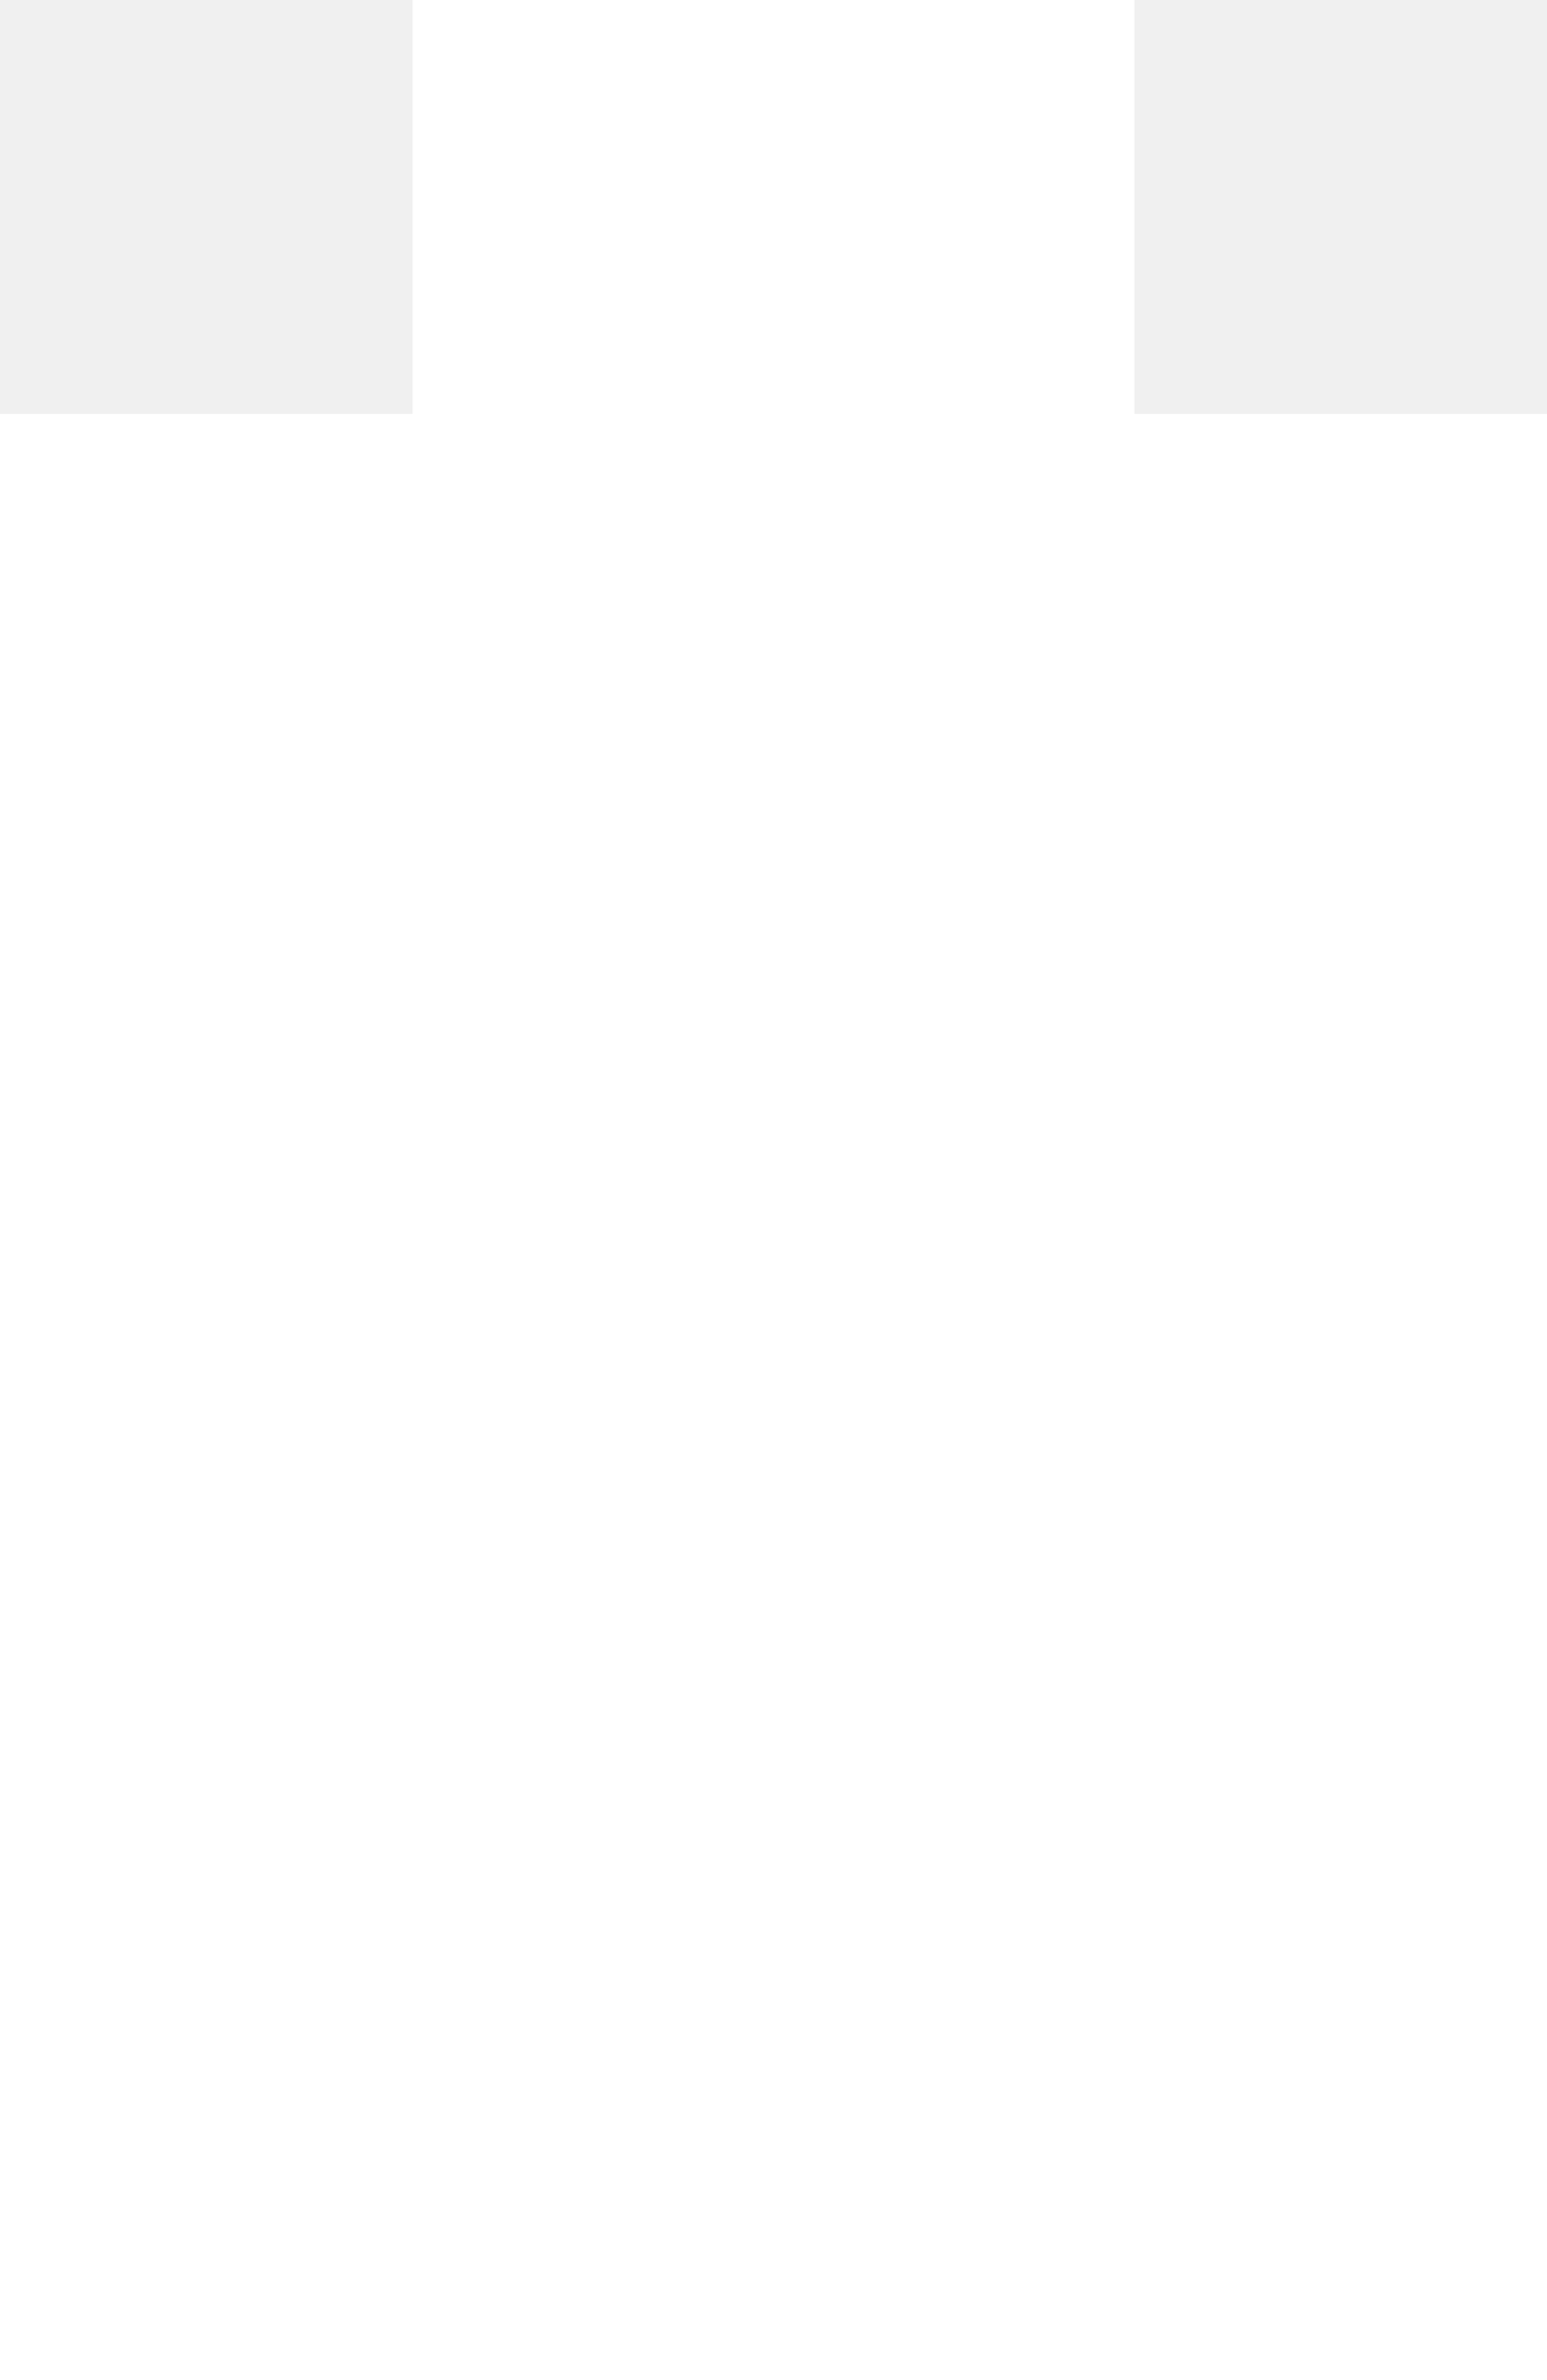
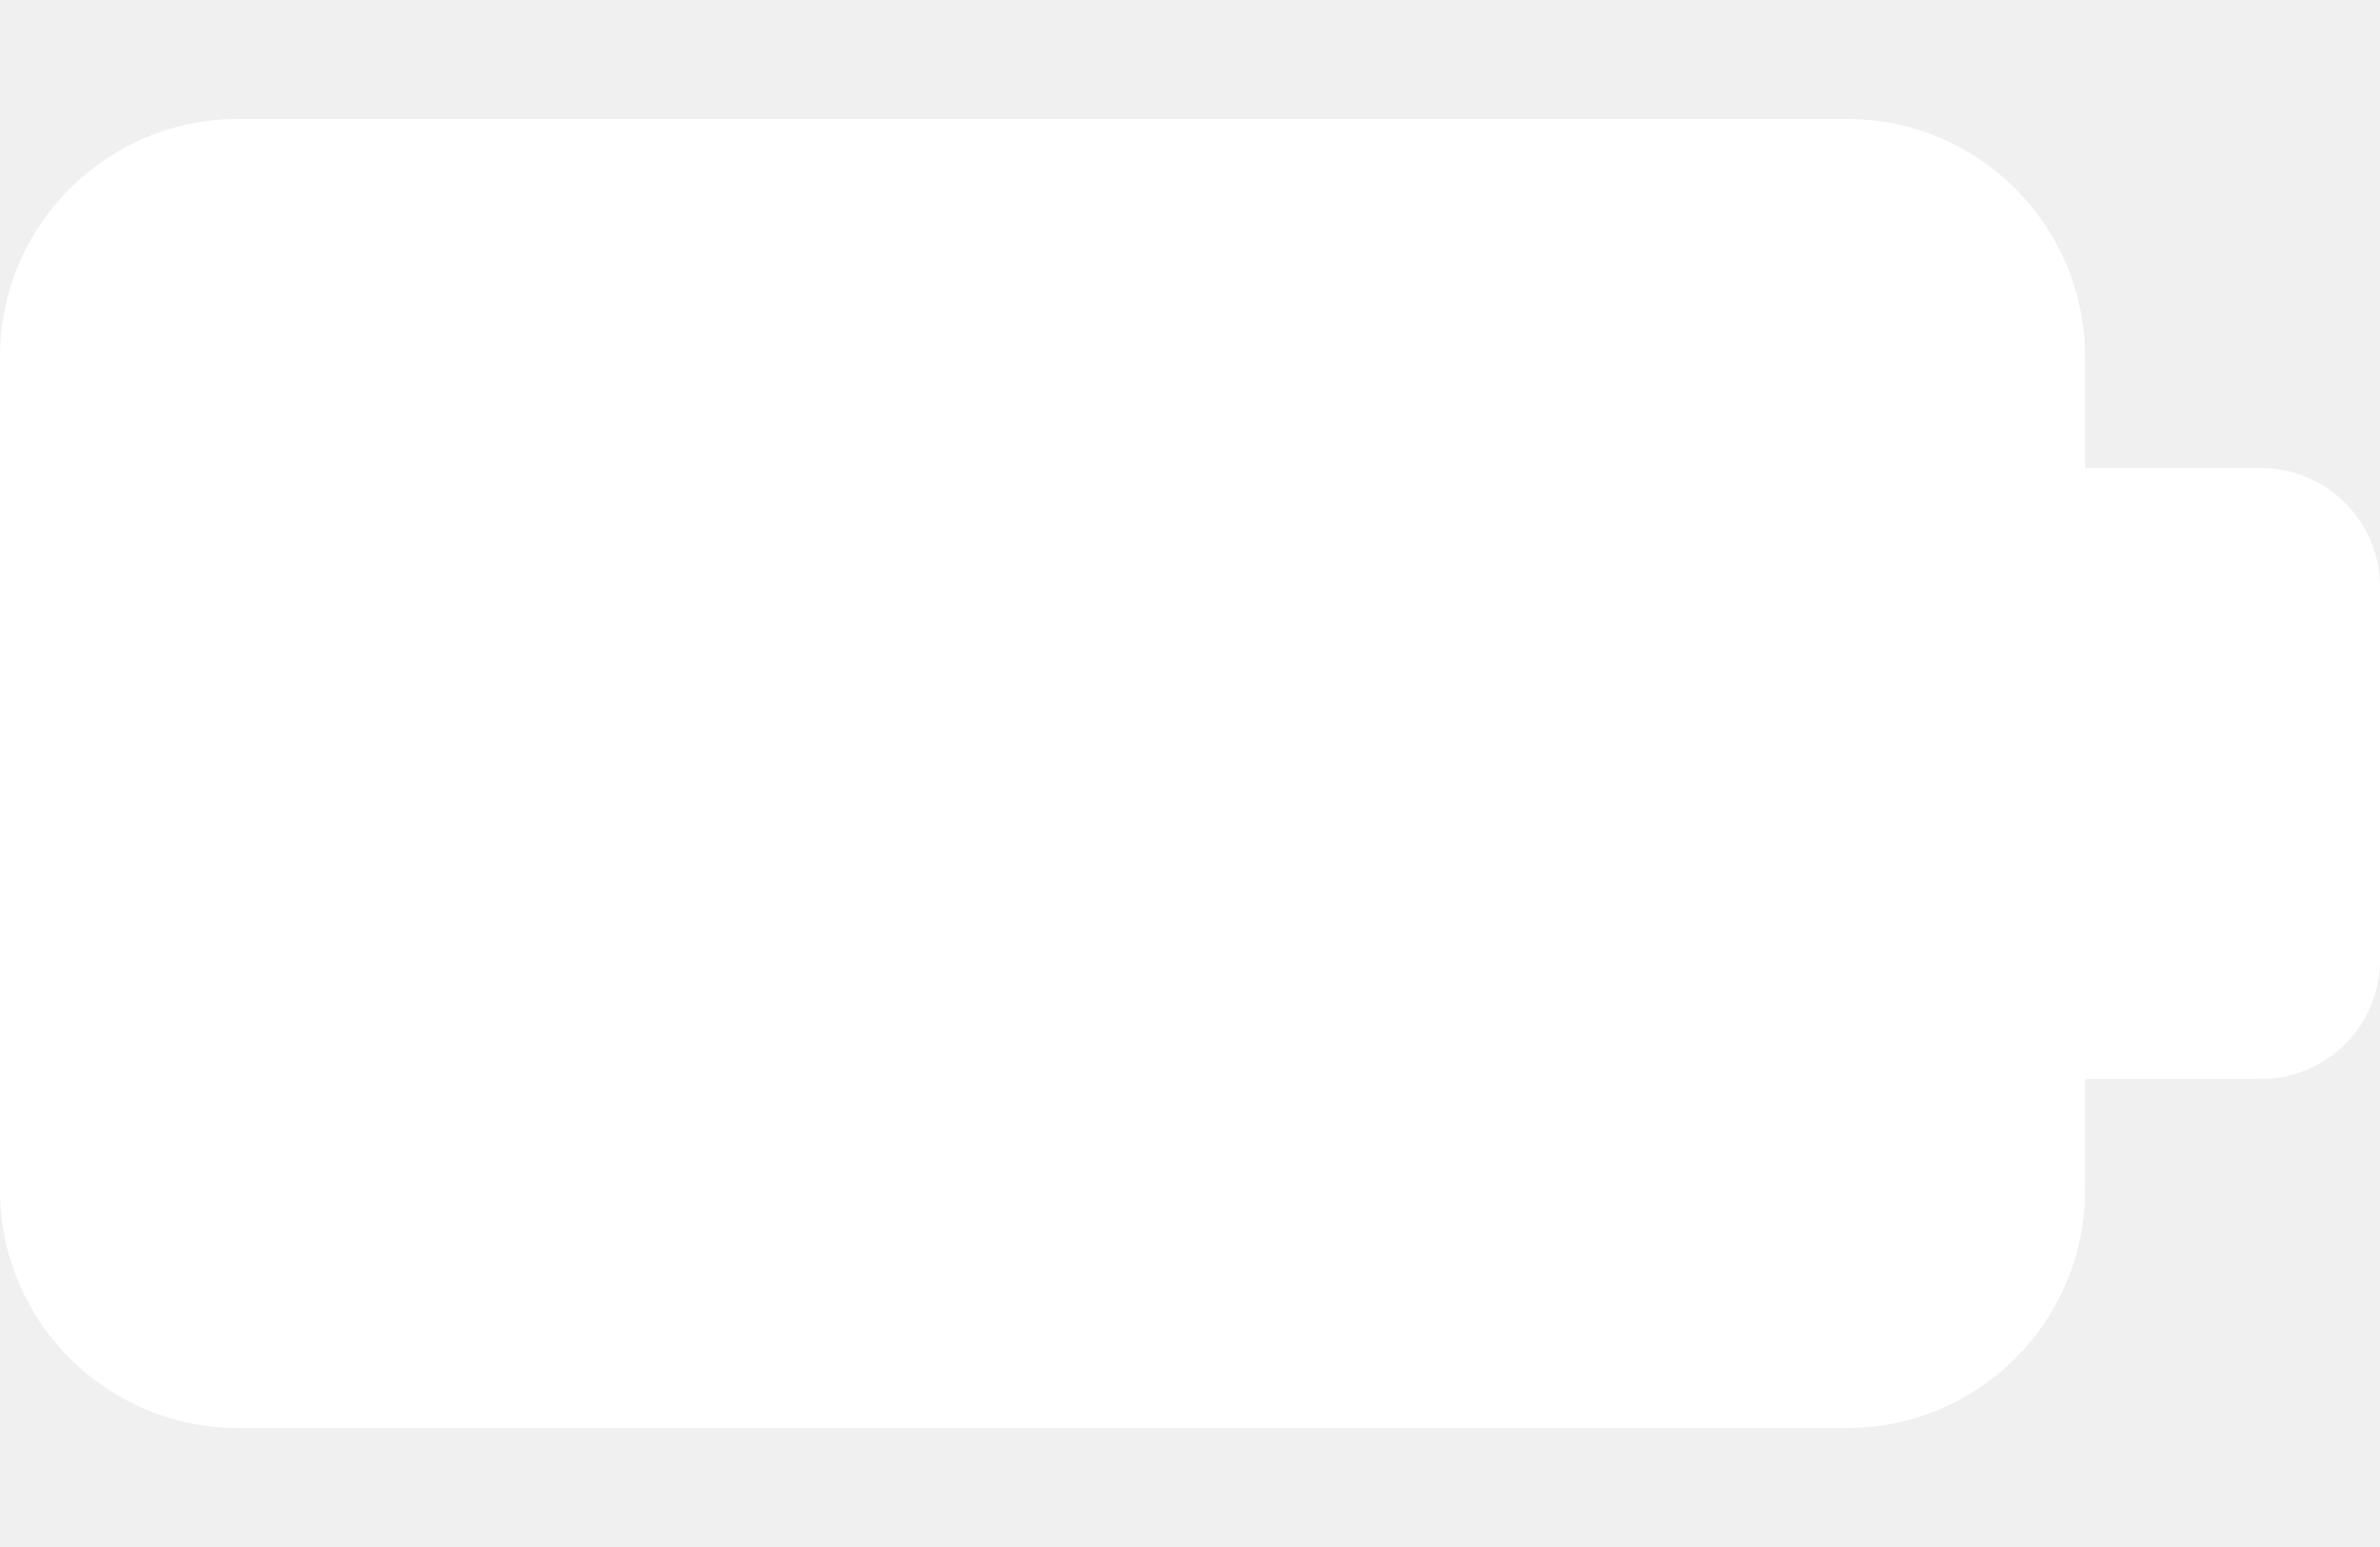
- <svg xmlns="http://www.w3.org/2000/svg" viewBox="12 4 26 40" width="26" height="40">
-   <path d="M 12 44 L 12 10.957 L 18.934 10.957 L 18.934 4 L 31.066 4 L 31.066 10.957 L 38 10.957 L 38 44 L 12 44 Z" fill="rgb(255,255,255)" transform="matrix(1, 0, 0, 1, -8.881784197001252e-16, 0)" />
+ <svg xmlns="http://www.w3.org/2000/svg" width="40" height="26" viewBox="0 0 40 26" fill="none">
+   <g clip-path="url(#clip0_3373_3957)">
+     <path fill-rule="evenodd" clip-rule="evenodd" d="M-1.74846e-07 6C-7.8281e-08 3.791 1.791 2 4 2L31.043 2C33.252 2 35.043 3.791 35.043 6L35.043 7.867L38 7.867C39.105 7.867 40 8.763 40 9.867L40 16.133C40 17.237 39.105 18.133 38 18.133L35.043 18.133L35.043 20C35.043 22.209 33.252 24 31.043 24L4 24C1.791 24 -8.8337e-07 22.209 -7.86805e-07 20L-1.74846e-07 6Z" fill="white" />
+   </g>
+   <defs>
+     <clipPath id="clip0_3373_3957">
+       <rect width="26" height="40" fill="white" transform="translate(40) rotate(90)" />
+     </clipPath>
+   </defs>
</svg>
